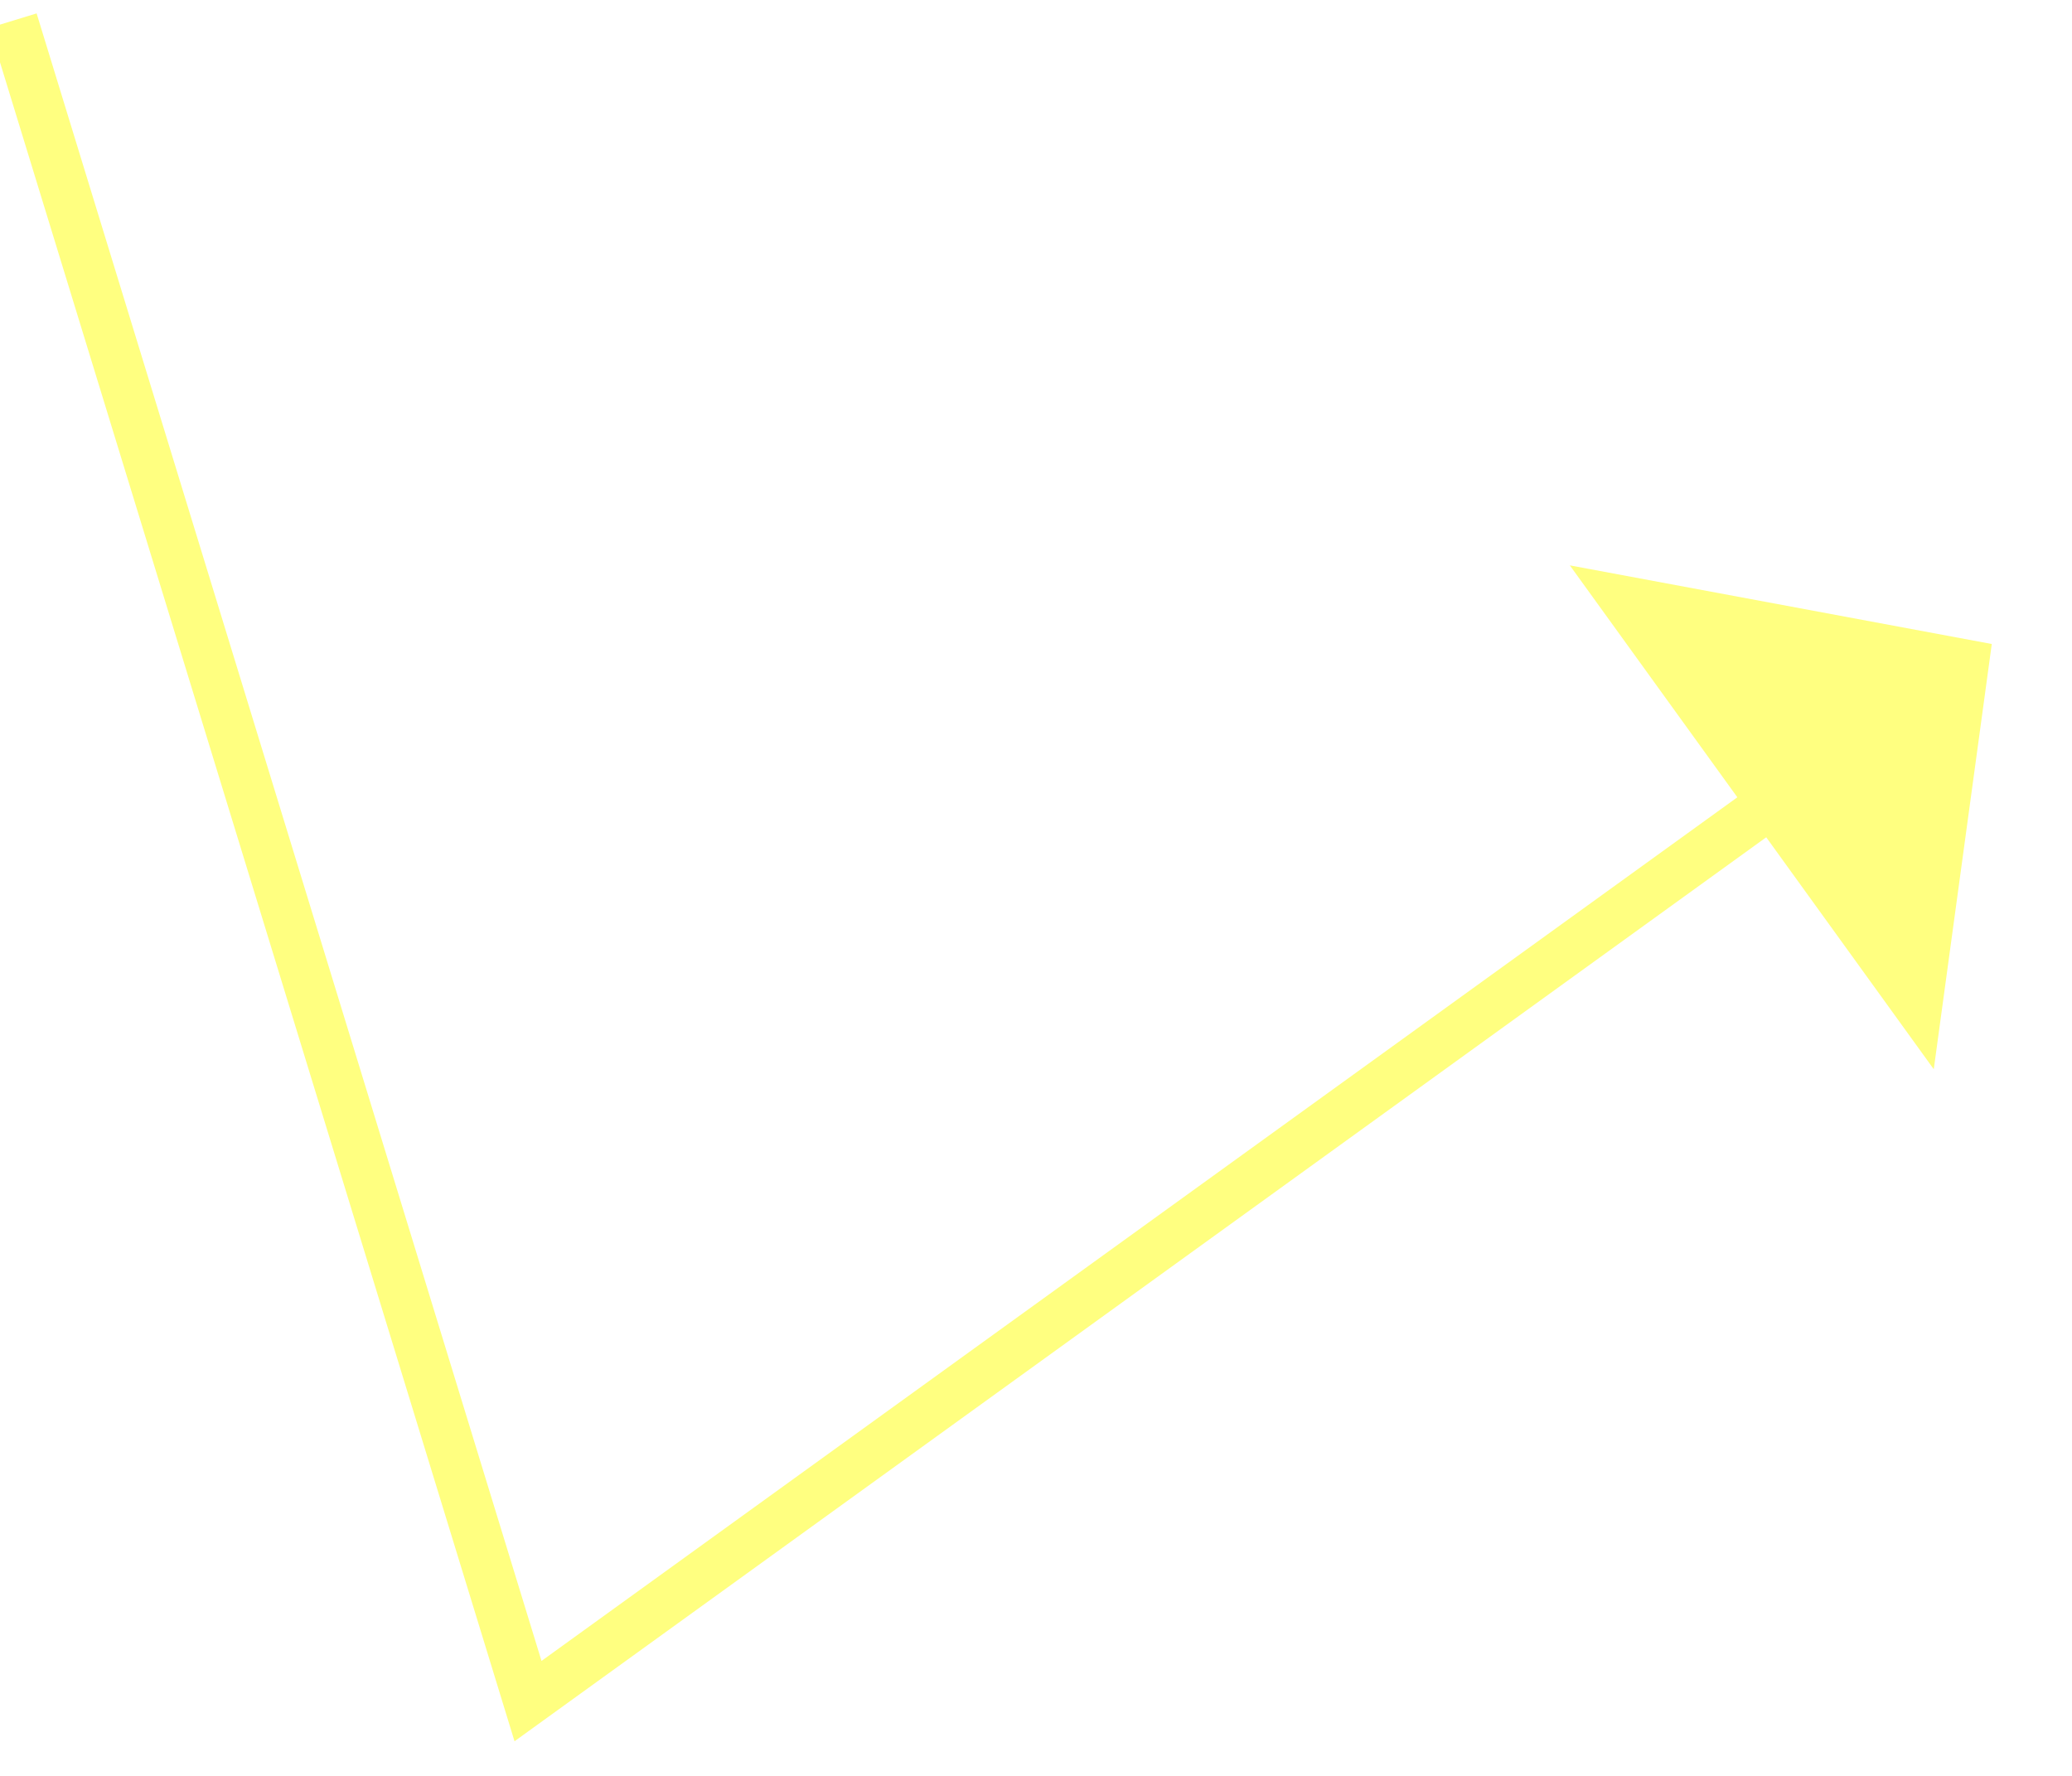
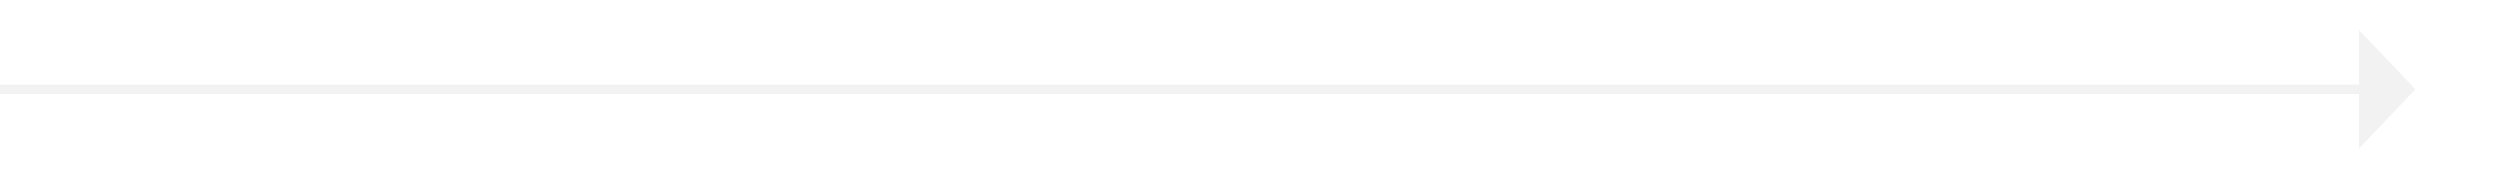
- <svg xmlns="http://www.w3.org/2000/svg" version="1.1" width="42px" height="36px">
-   <g transform="matrix(1 0 0 1 -746 -12859 )">
-     <path d="M 0.264 0.418  L 10.703 34.484  L 36.32 15.982  " stroke-width="1" stroke="#ffff80" fill="none" transform="matrix(1 0 0 1 746 12859 )" />
-     <path d="M 39.198 21.675  L 40.374 13.055  L 31.821 11.461  L 39.198 21.675  Z " fill-rule="nonzero" fill="#ffff80" stroke="none" transform="matrix(1 0 0 1 746 12859 )" />
+ <svg xmlns="http://www.w3.org/2000/svg" version="1.1" width="266px" height="19px">
+   <g transform="matrix(1 0 0 1 -767 -5859 )">
+     <path d="M 1018 5874.8  L 1024 5868.5  L 1018 5862.2  L 1018 5874.8  Z " fill-rule="nonzero" fill="#f2f2f2" stroke="none" />
+     <path d="M 767 5868.5  L 1019 5868.5  " stroke-width="1" stroke="#f2f2f2" fill="none" />
  </g>
</svg>
